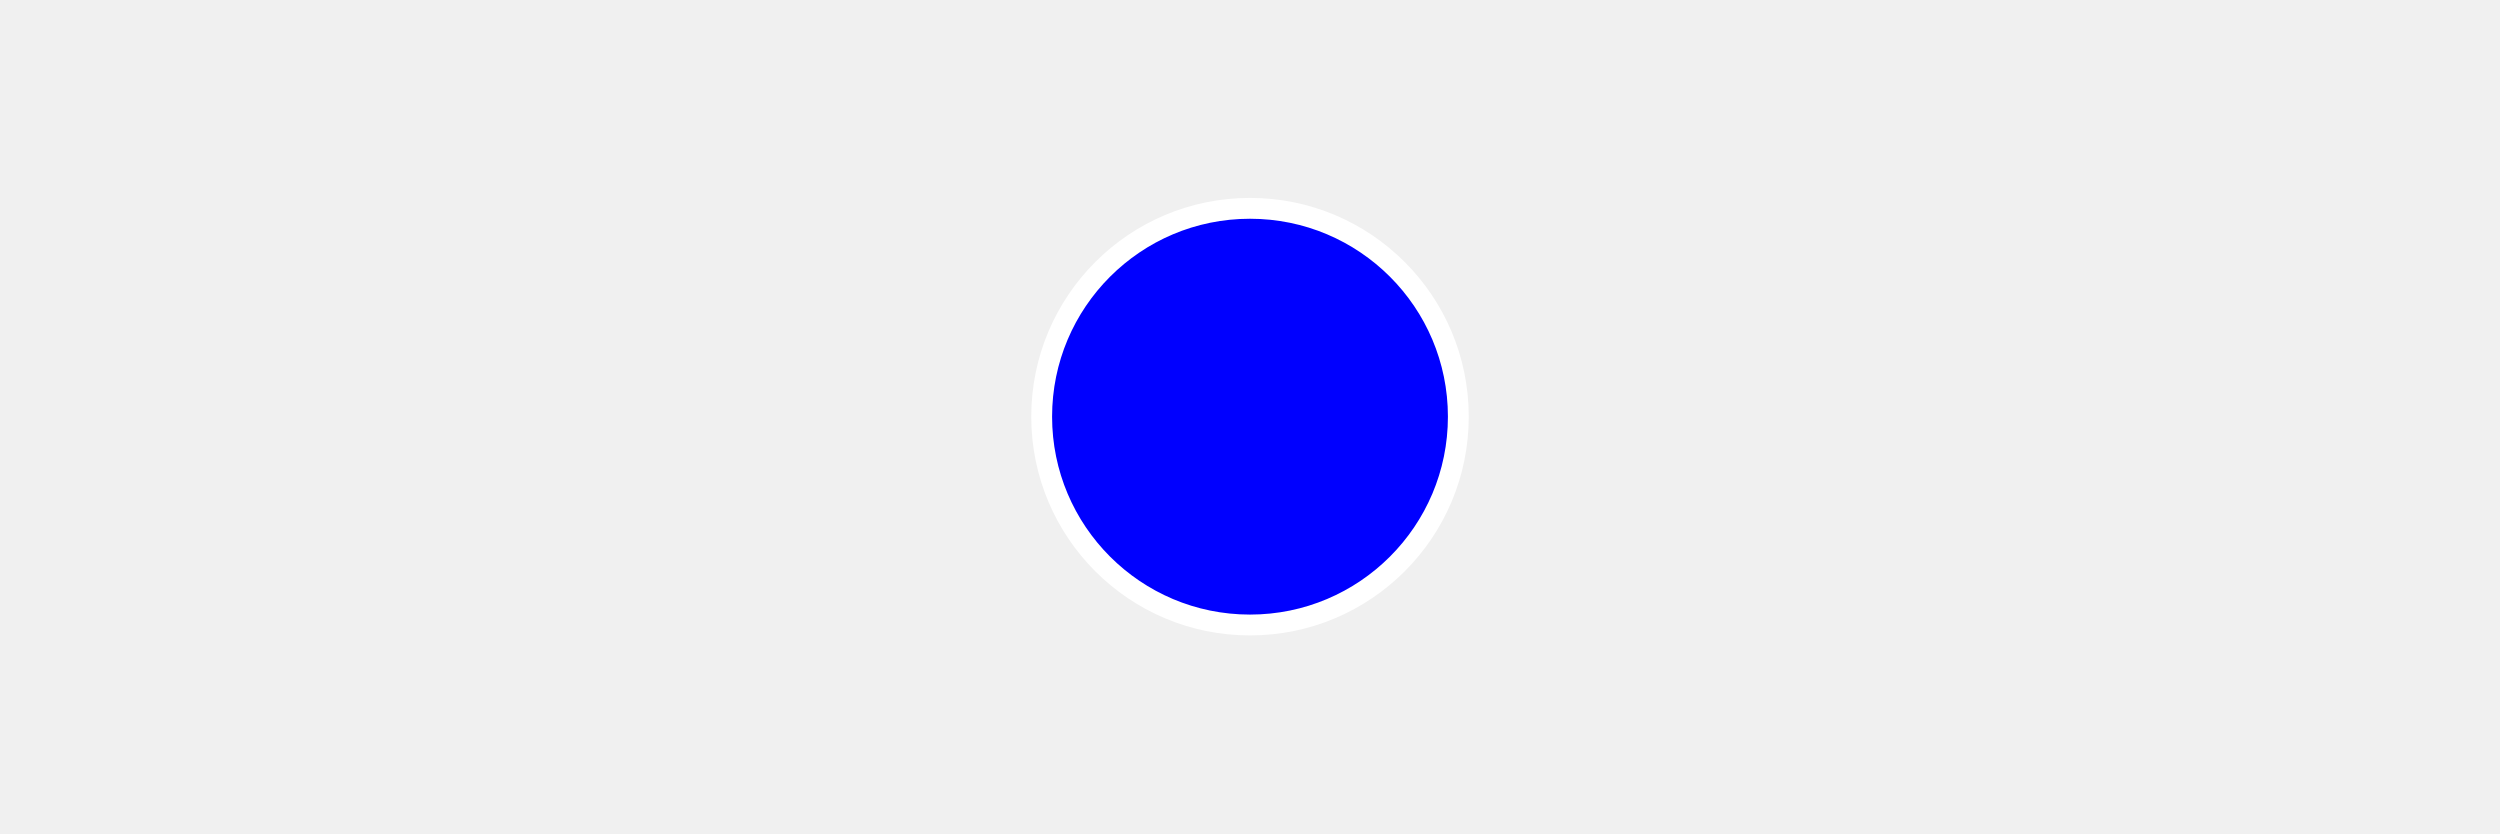
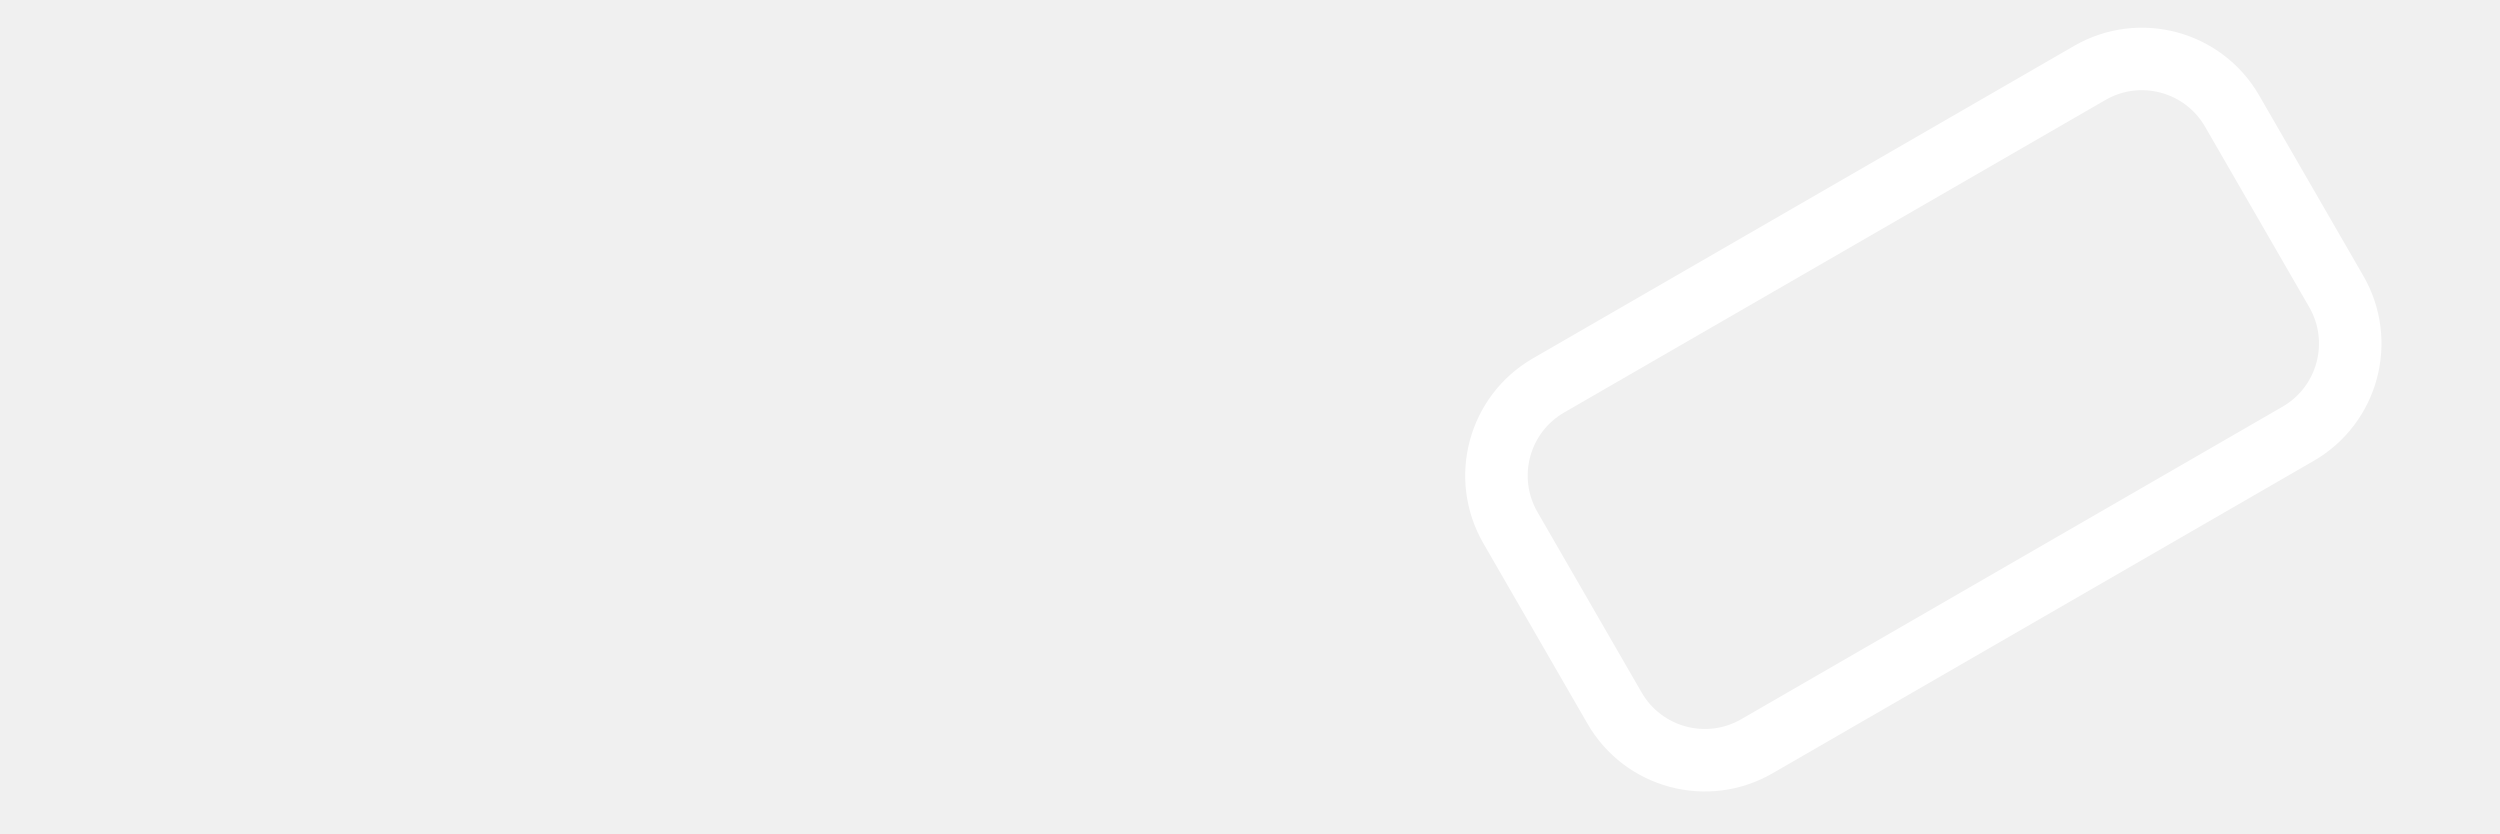
<svg xmlns="http://www.w3.org/2000/svg" width="12cm" height="4cm" viewBox="0 0 1200 400" version="1.1">
-   <circle cx="600" cy="200" r="100" fill="blue" stroke="white" stroke-width="10" />
  SnowBoarding
+   <g transform="translate(700 210) rotate(-30)">
+     <rect x="0" y="0" width="400" height="200" rx="50" fill="none" stroke="white" stroke-width="30" />
+   </g>
</svg>
